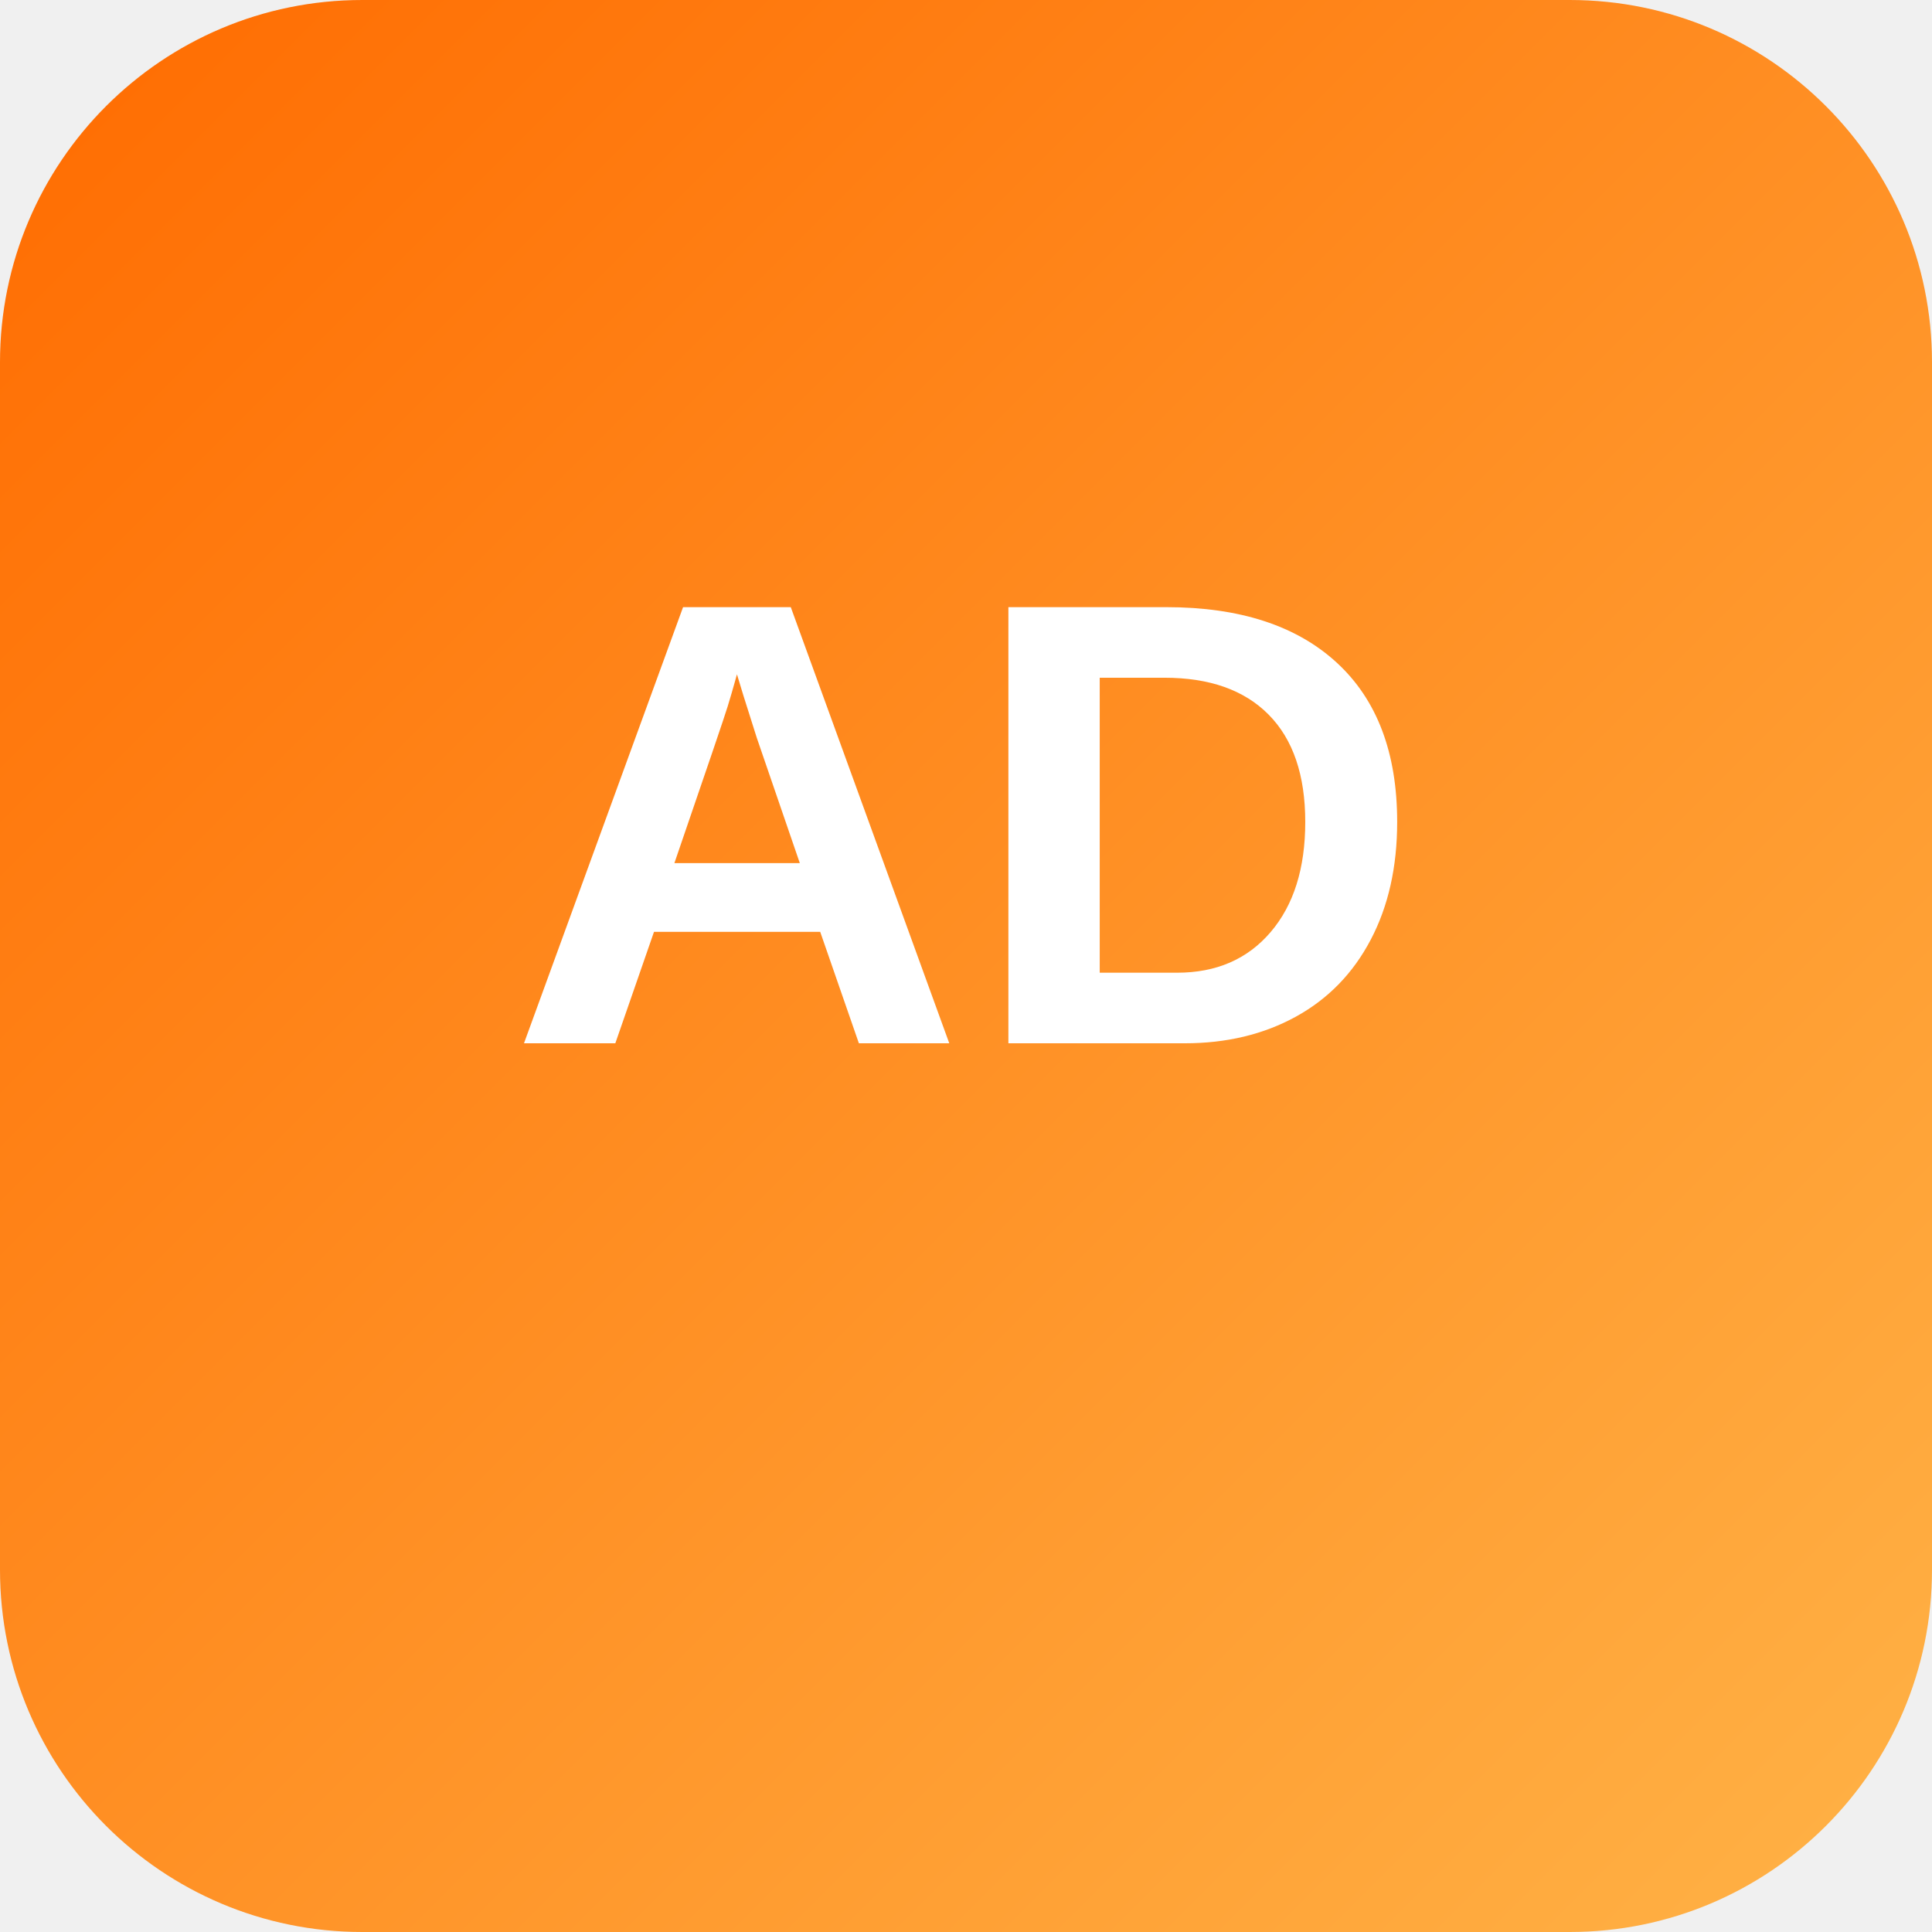
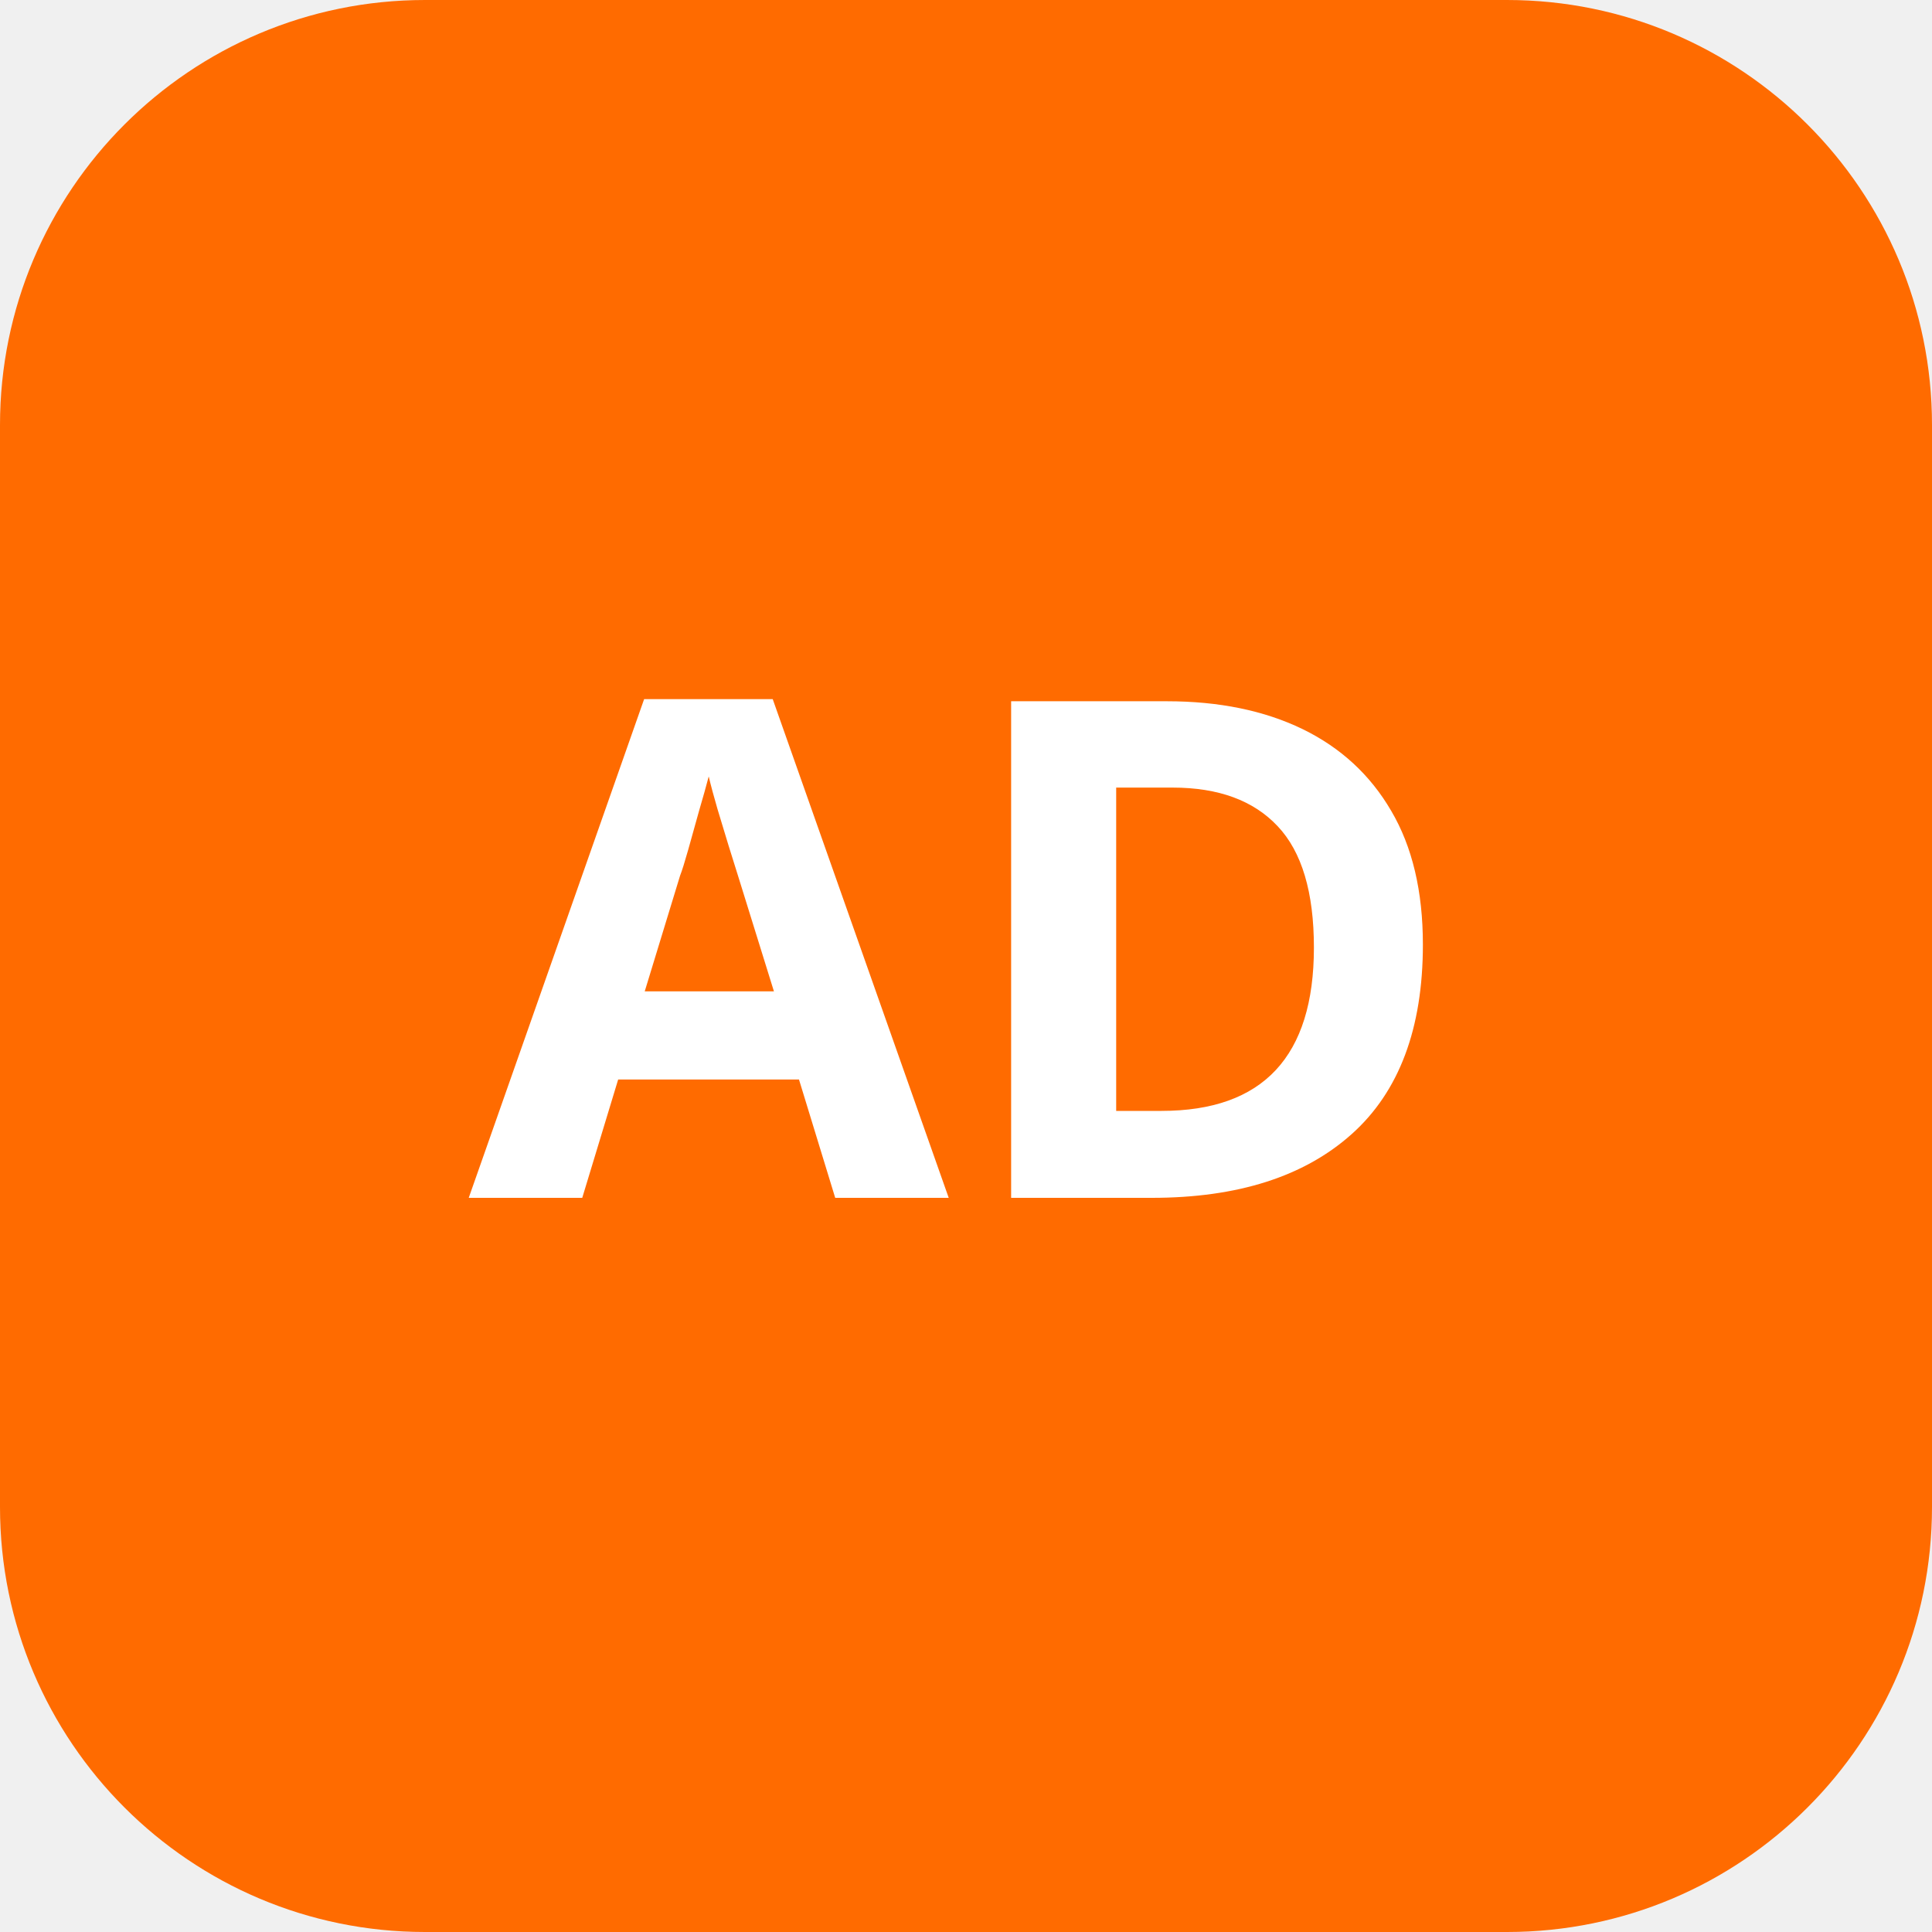
- <svg xmlns="http://www.w3.org/2000/svg" width="512" height="512">
-   <defs>
-     <linearGradient id="g" x1="0" y1="0" x2="1" y2="1">
-       <stop offset="0" stop-color="#ff6b00" />
-       <stop offset="1" stop-color="#ffb347" />
-     </linearGradient>
-   </defs>
-   <rect width="512" height="512" rx="96" fill="url(#g)" />
-   <text x="50%" y="54%" text-anchor="middle" font-size="168" font-family="Arial" font-weight="800" fill="#fff">AD</text>
+ <svg xmlns="http://www.w3.org/2000/svg" viewBox="0 0 100 100">
+   <rect width="100" height="100" rx="22" fill="#ff6b00" />
+   <text x="50" y="62" text-anchor="middle" font-family="Arial Black,sans-serif" font-size="36" font-weight="900" fill="white">AD</text>
</svg>
